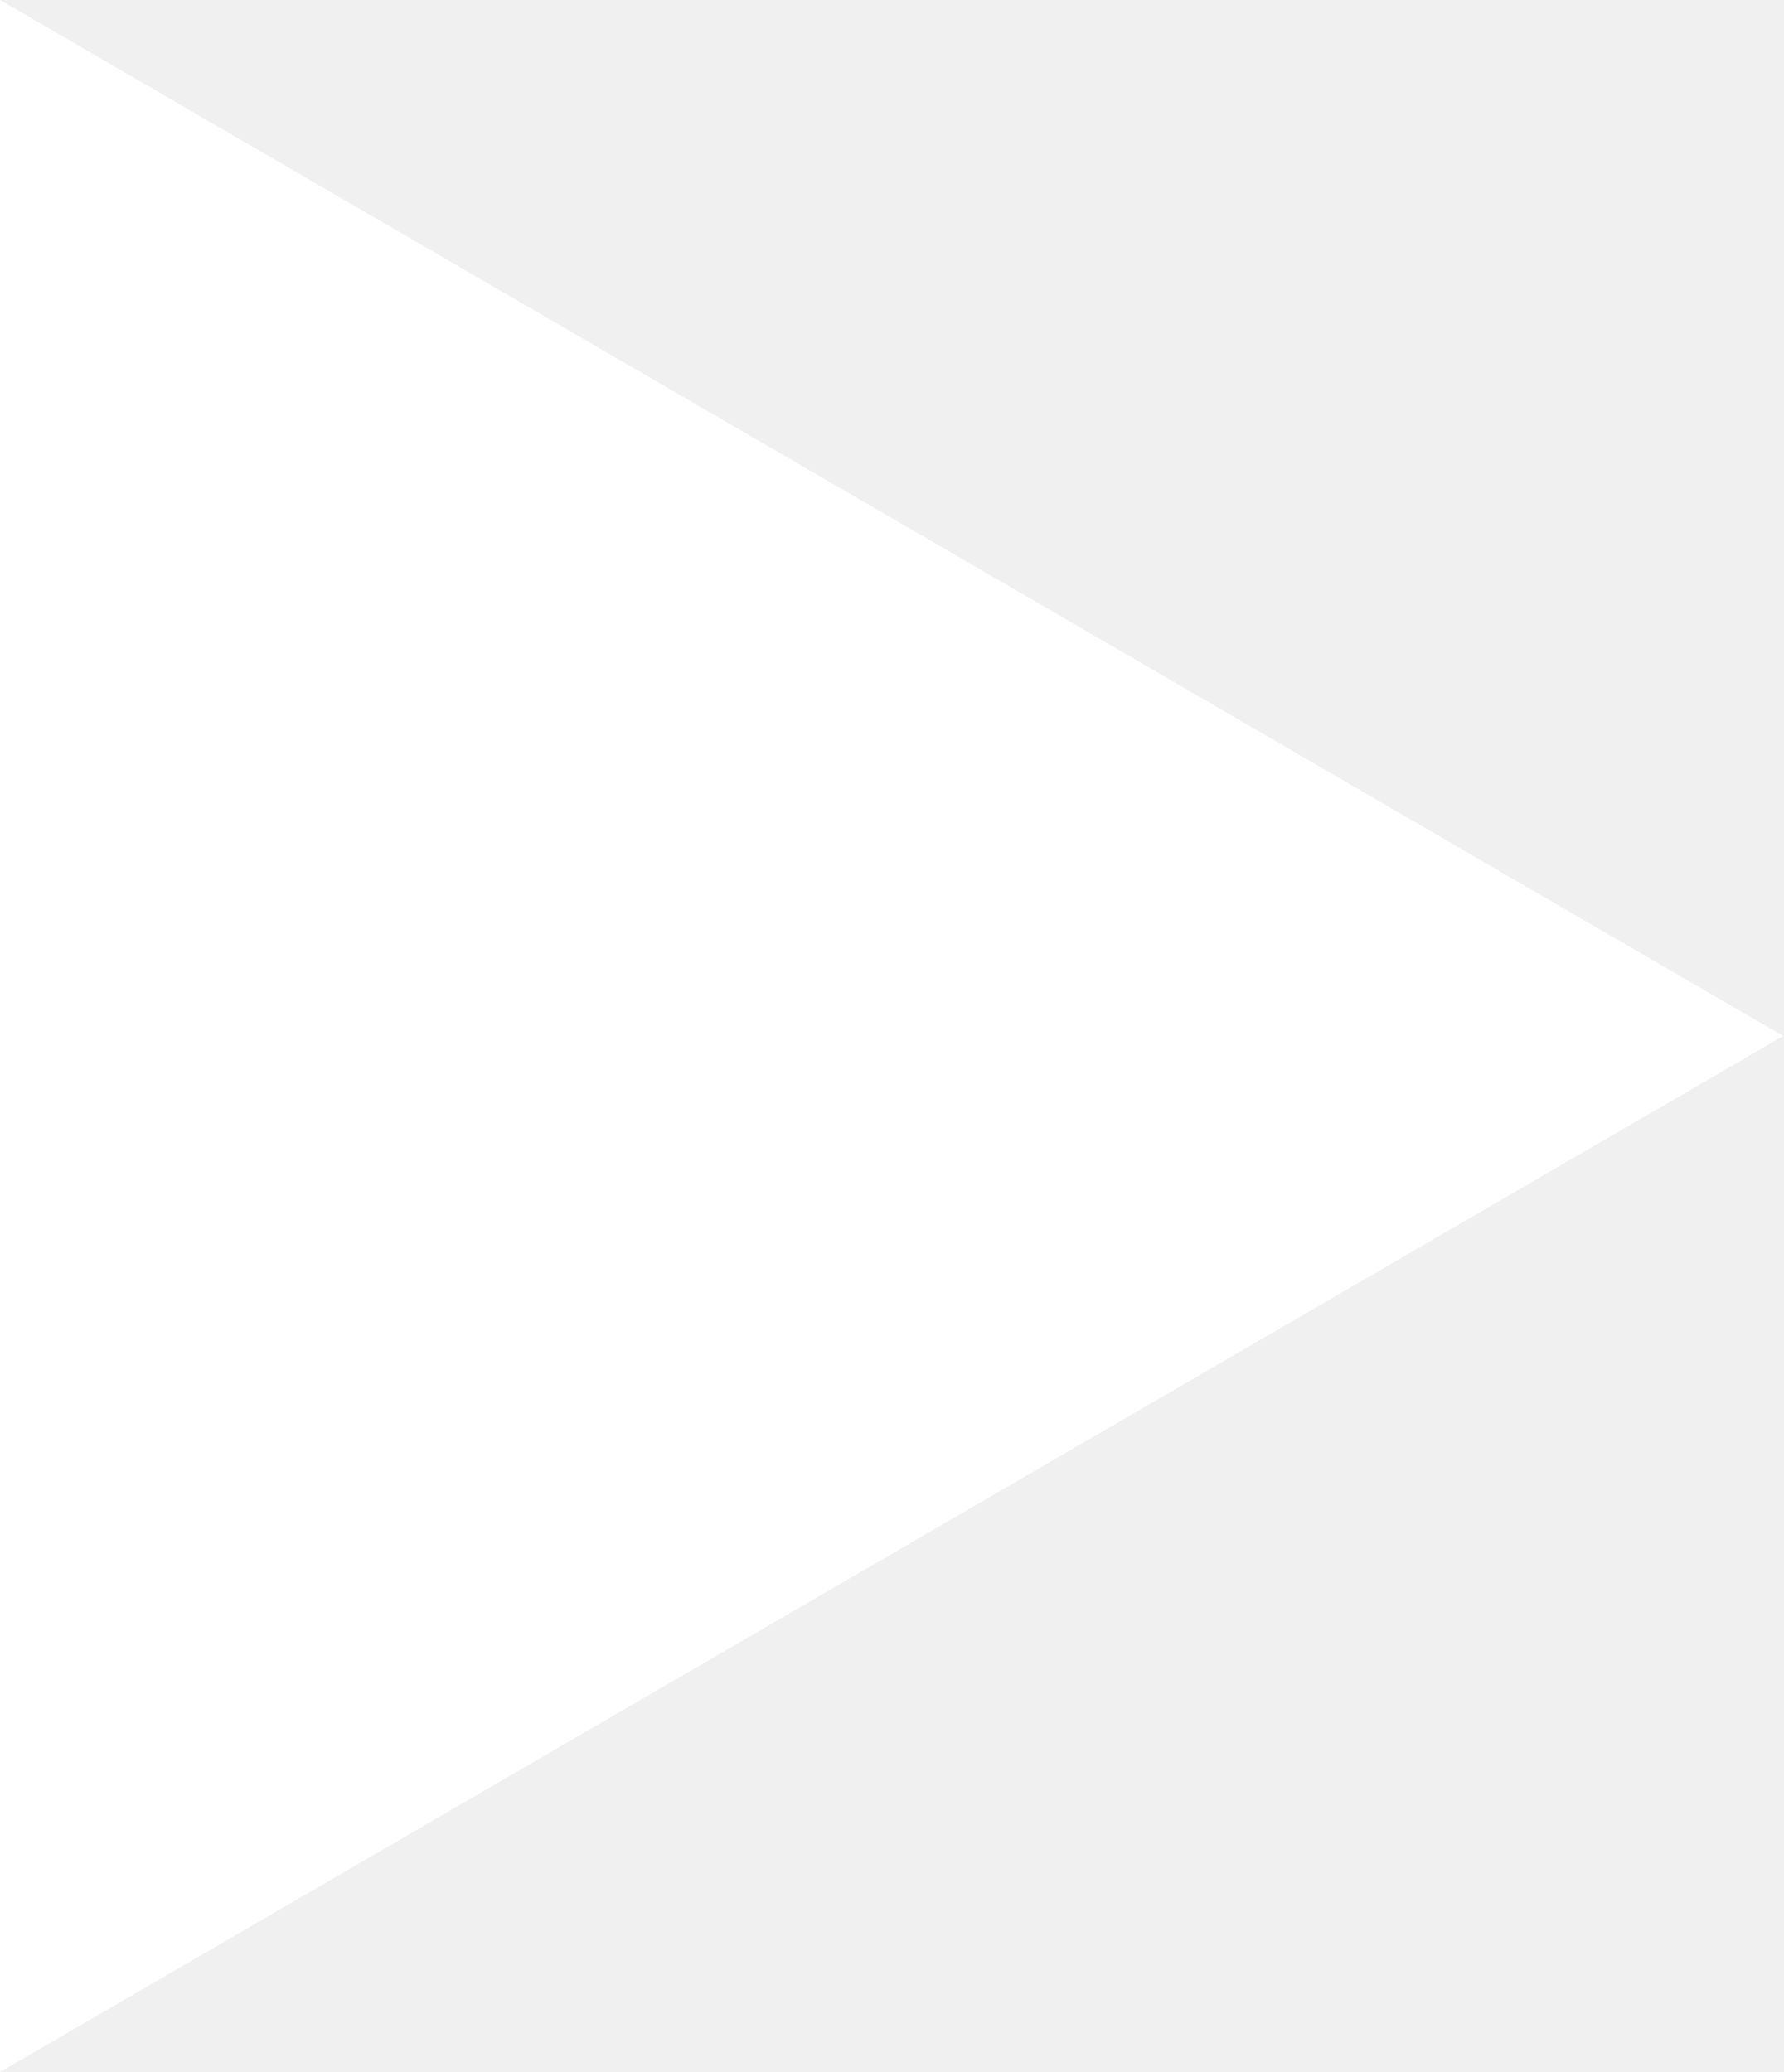
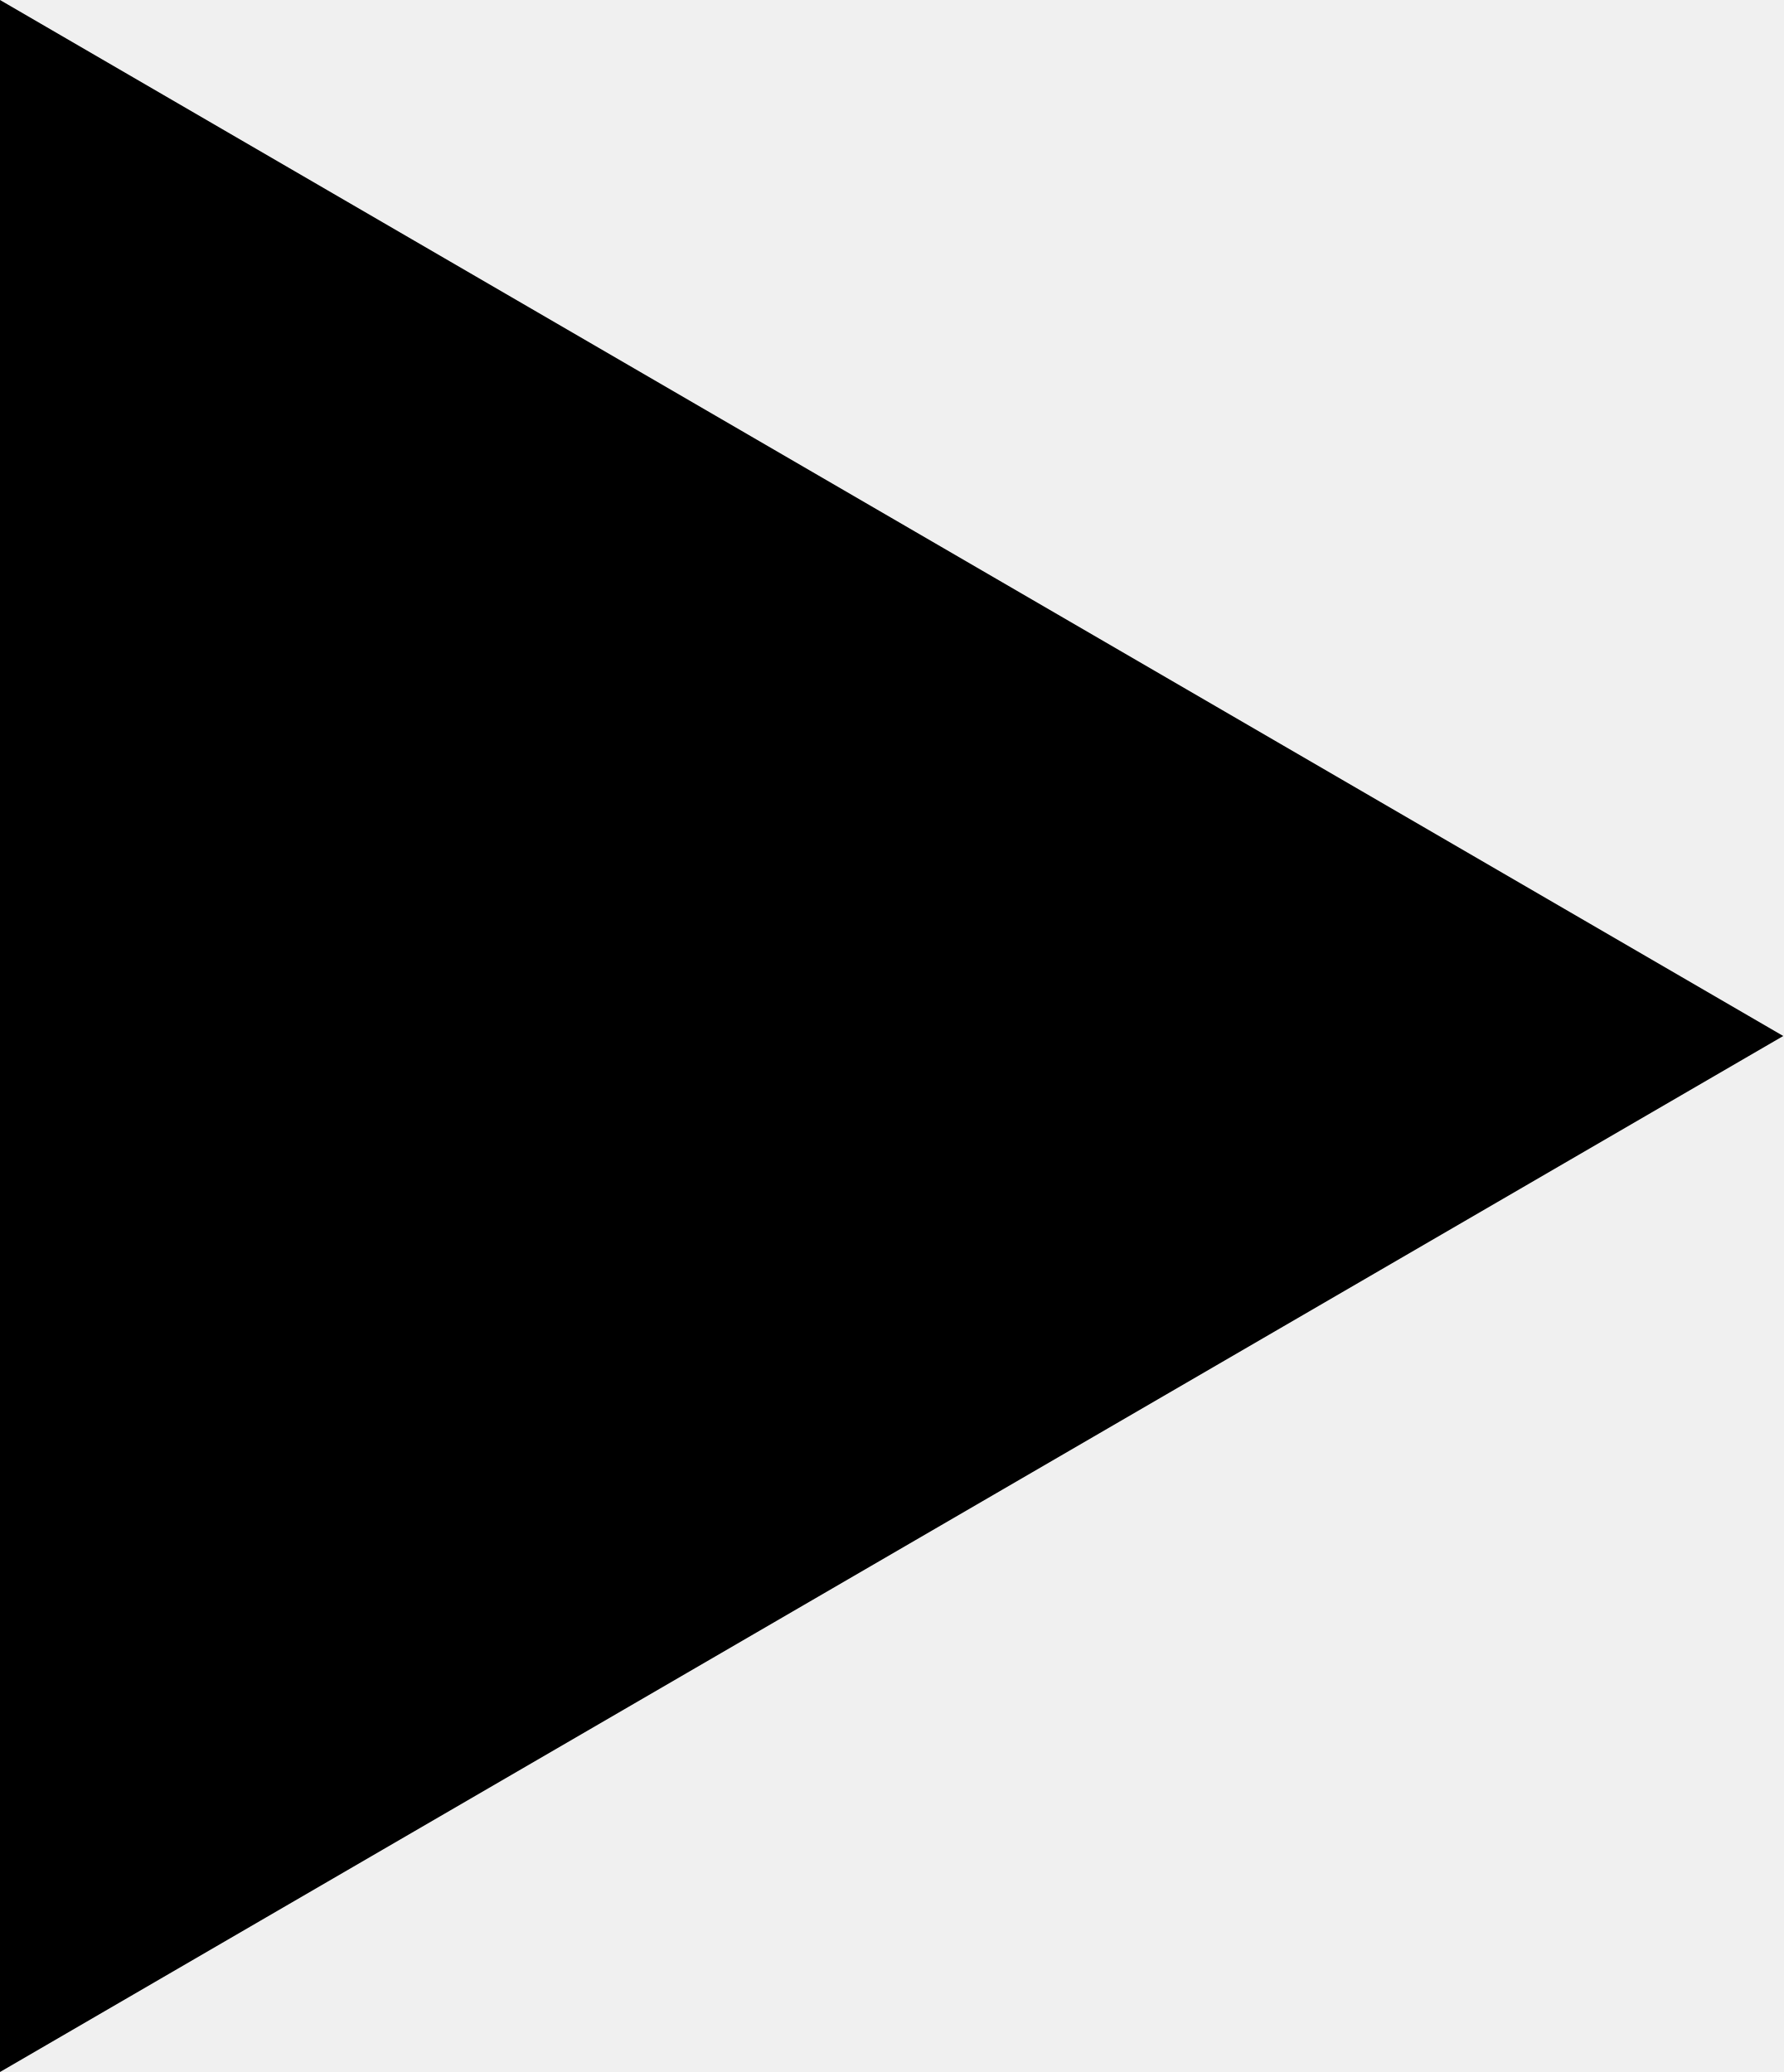
<svg xmlns="http://www.w3.org/2000/svg" width="12.657" height="14.71" viewBox="0 0 12.657 14.71">
-   <path id="arrow-right" d="M7.355,0,14.71,12.657H0Z" transform="translate(12.657) rotate(90)" fill="#fff" />
+   <path id="arrow-right" d="M7.355,0,14.71,12.657H0Z" transform="translate(12.657) rotate(90)" fill="#000000" />
</svg>
